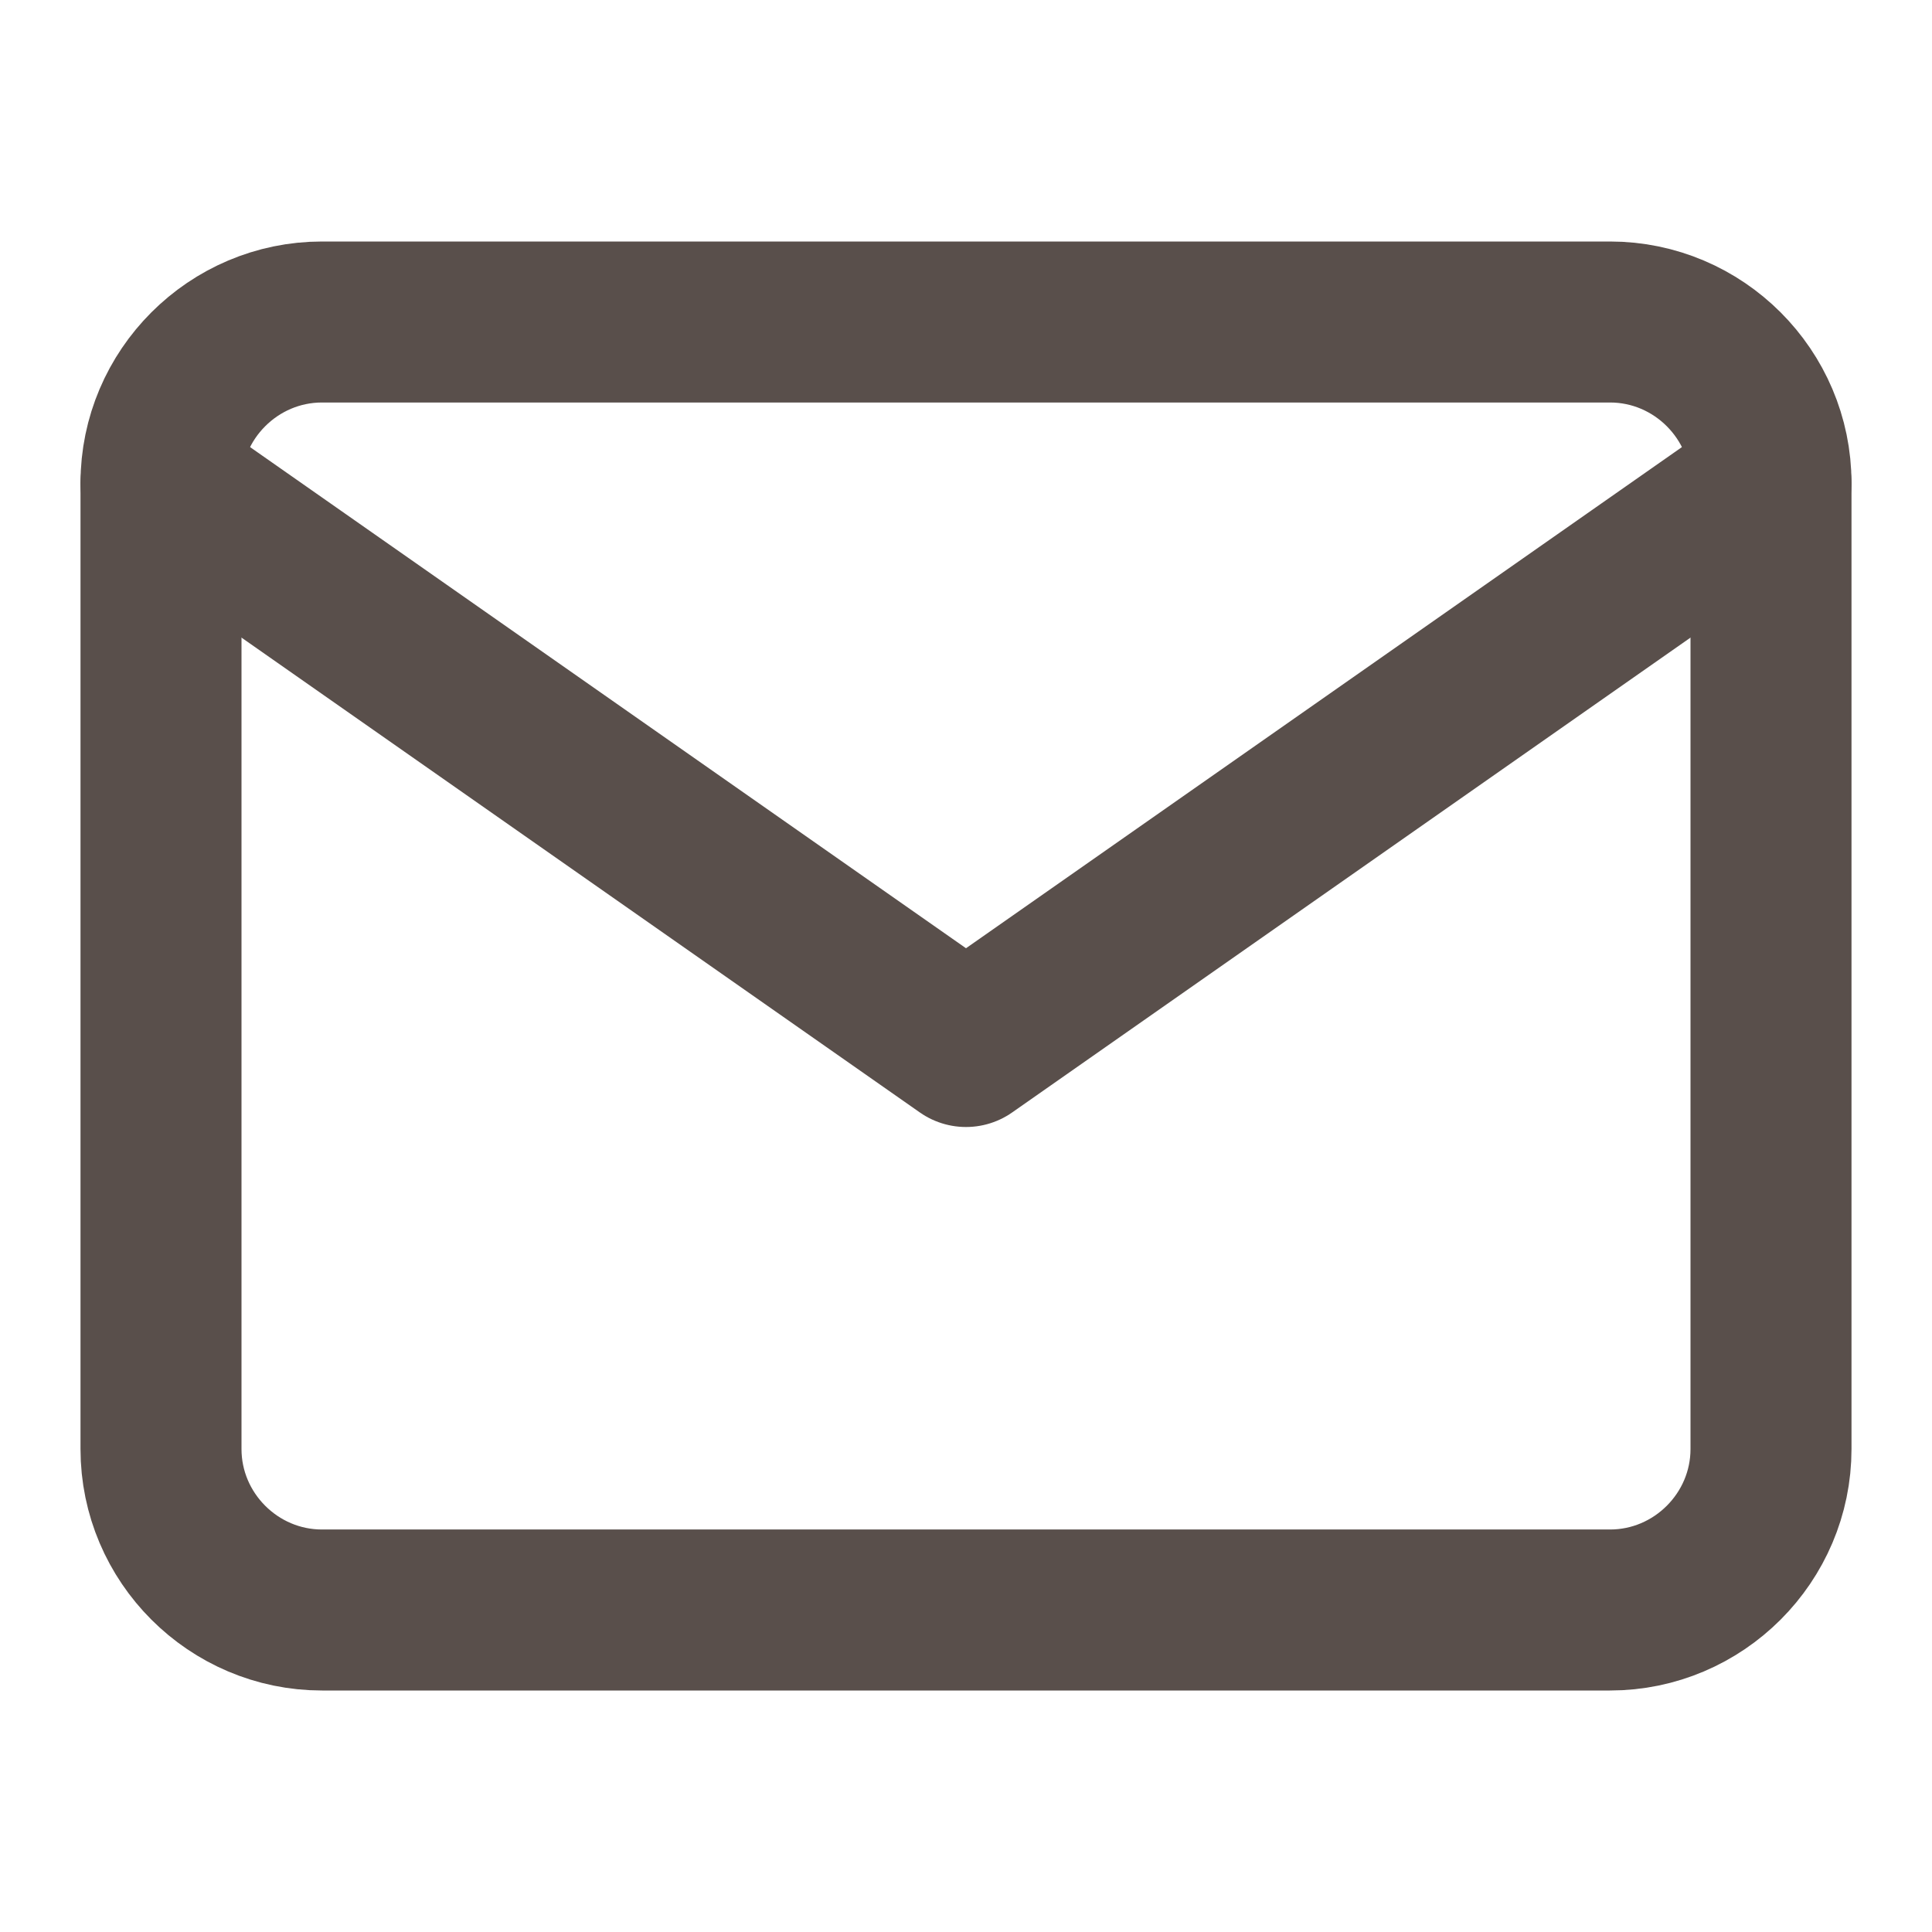
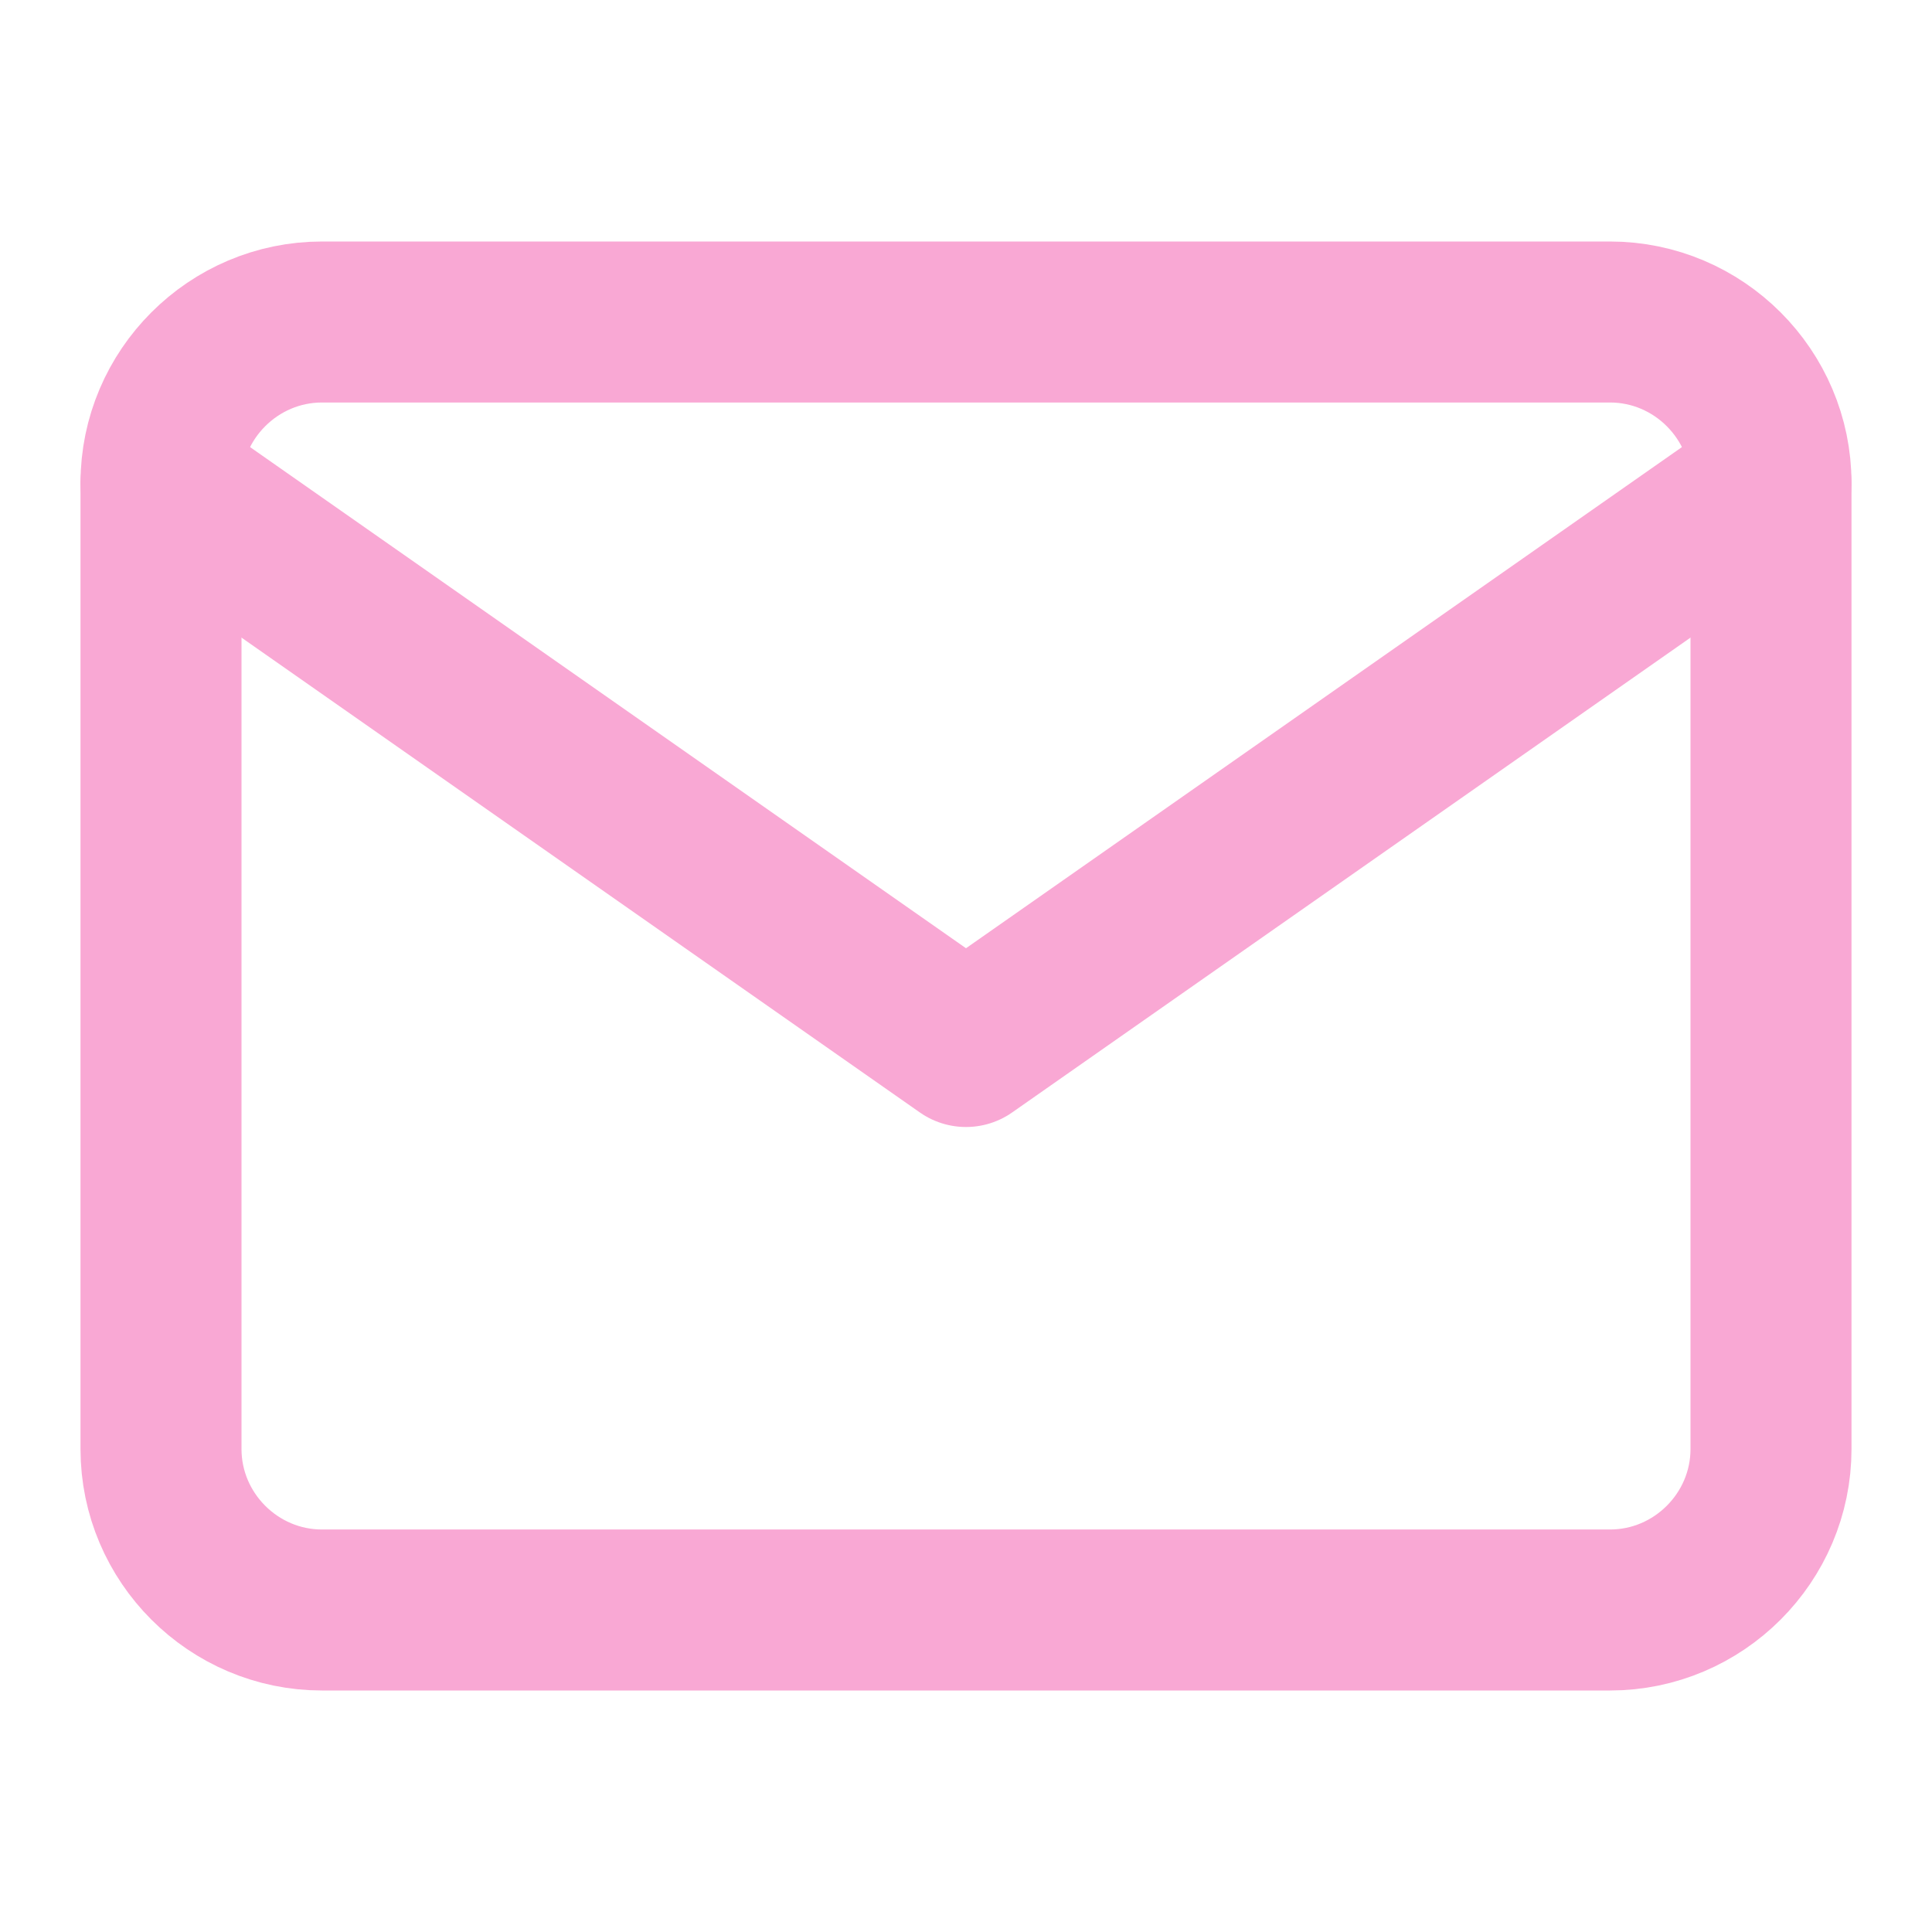
<svg xmlns="http://www.w3.org/2000/svg" width="24" height="24" viewBox="0 0 24 24" fill="none">
-   <path d="M4 4H20C21.1 4 22 4.9 22 6V18C22 19.1 21.1 20 20 20H4C2.9 20 2 19.1 2 18V6C2 4.9 2.9 4 4 4Z" stroke="#594F4B" stroke-width="2" stroke-linecap="round" stroke-linejoin="round" />
-   <path d="M22 6L12 13L2 6" stroke="#594F4B" stroke-width="2" stroke-linecap="round" stroke-linejoin="round" />
+   <path d="M4 4H20C21.1 4 22 4.9 22 6V18C22 19.1 21.1 20 20 20H4C2.9 20 2 19.1 2 18V6C2 4.9 2.9 4 4 4Z" stroke="#f9a8d4" stroke-width="2" stroke-linecap="round" stroke-linejoin="round" />
+   <path d="M22 6L12 13L2 6" stroke="#f9a8d4" stroke-width="2" stroke-linecap="round" stroke-linejoin="round" />
</svg>
